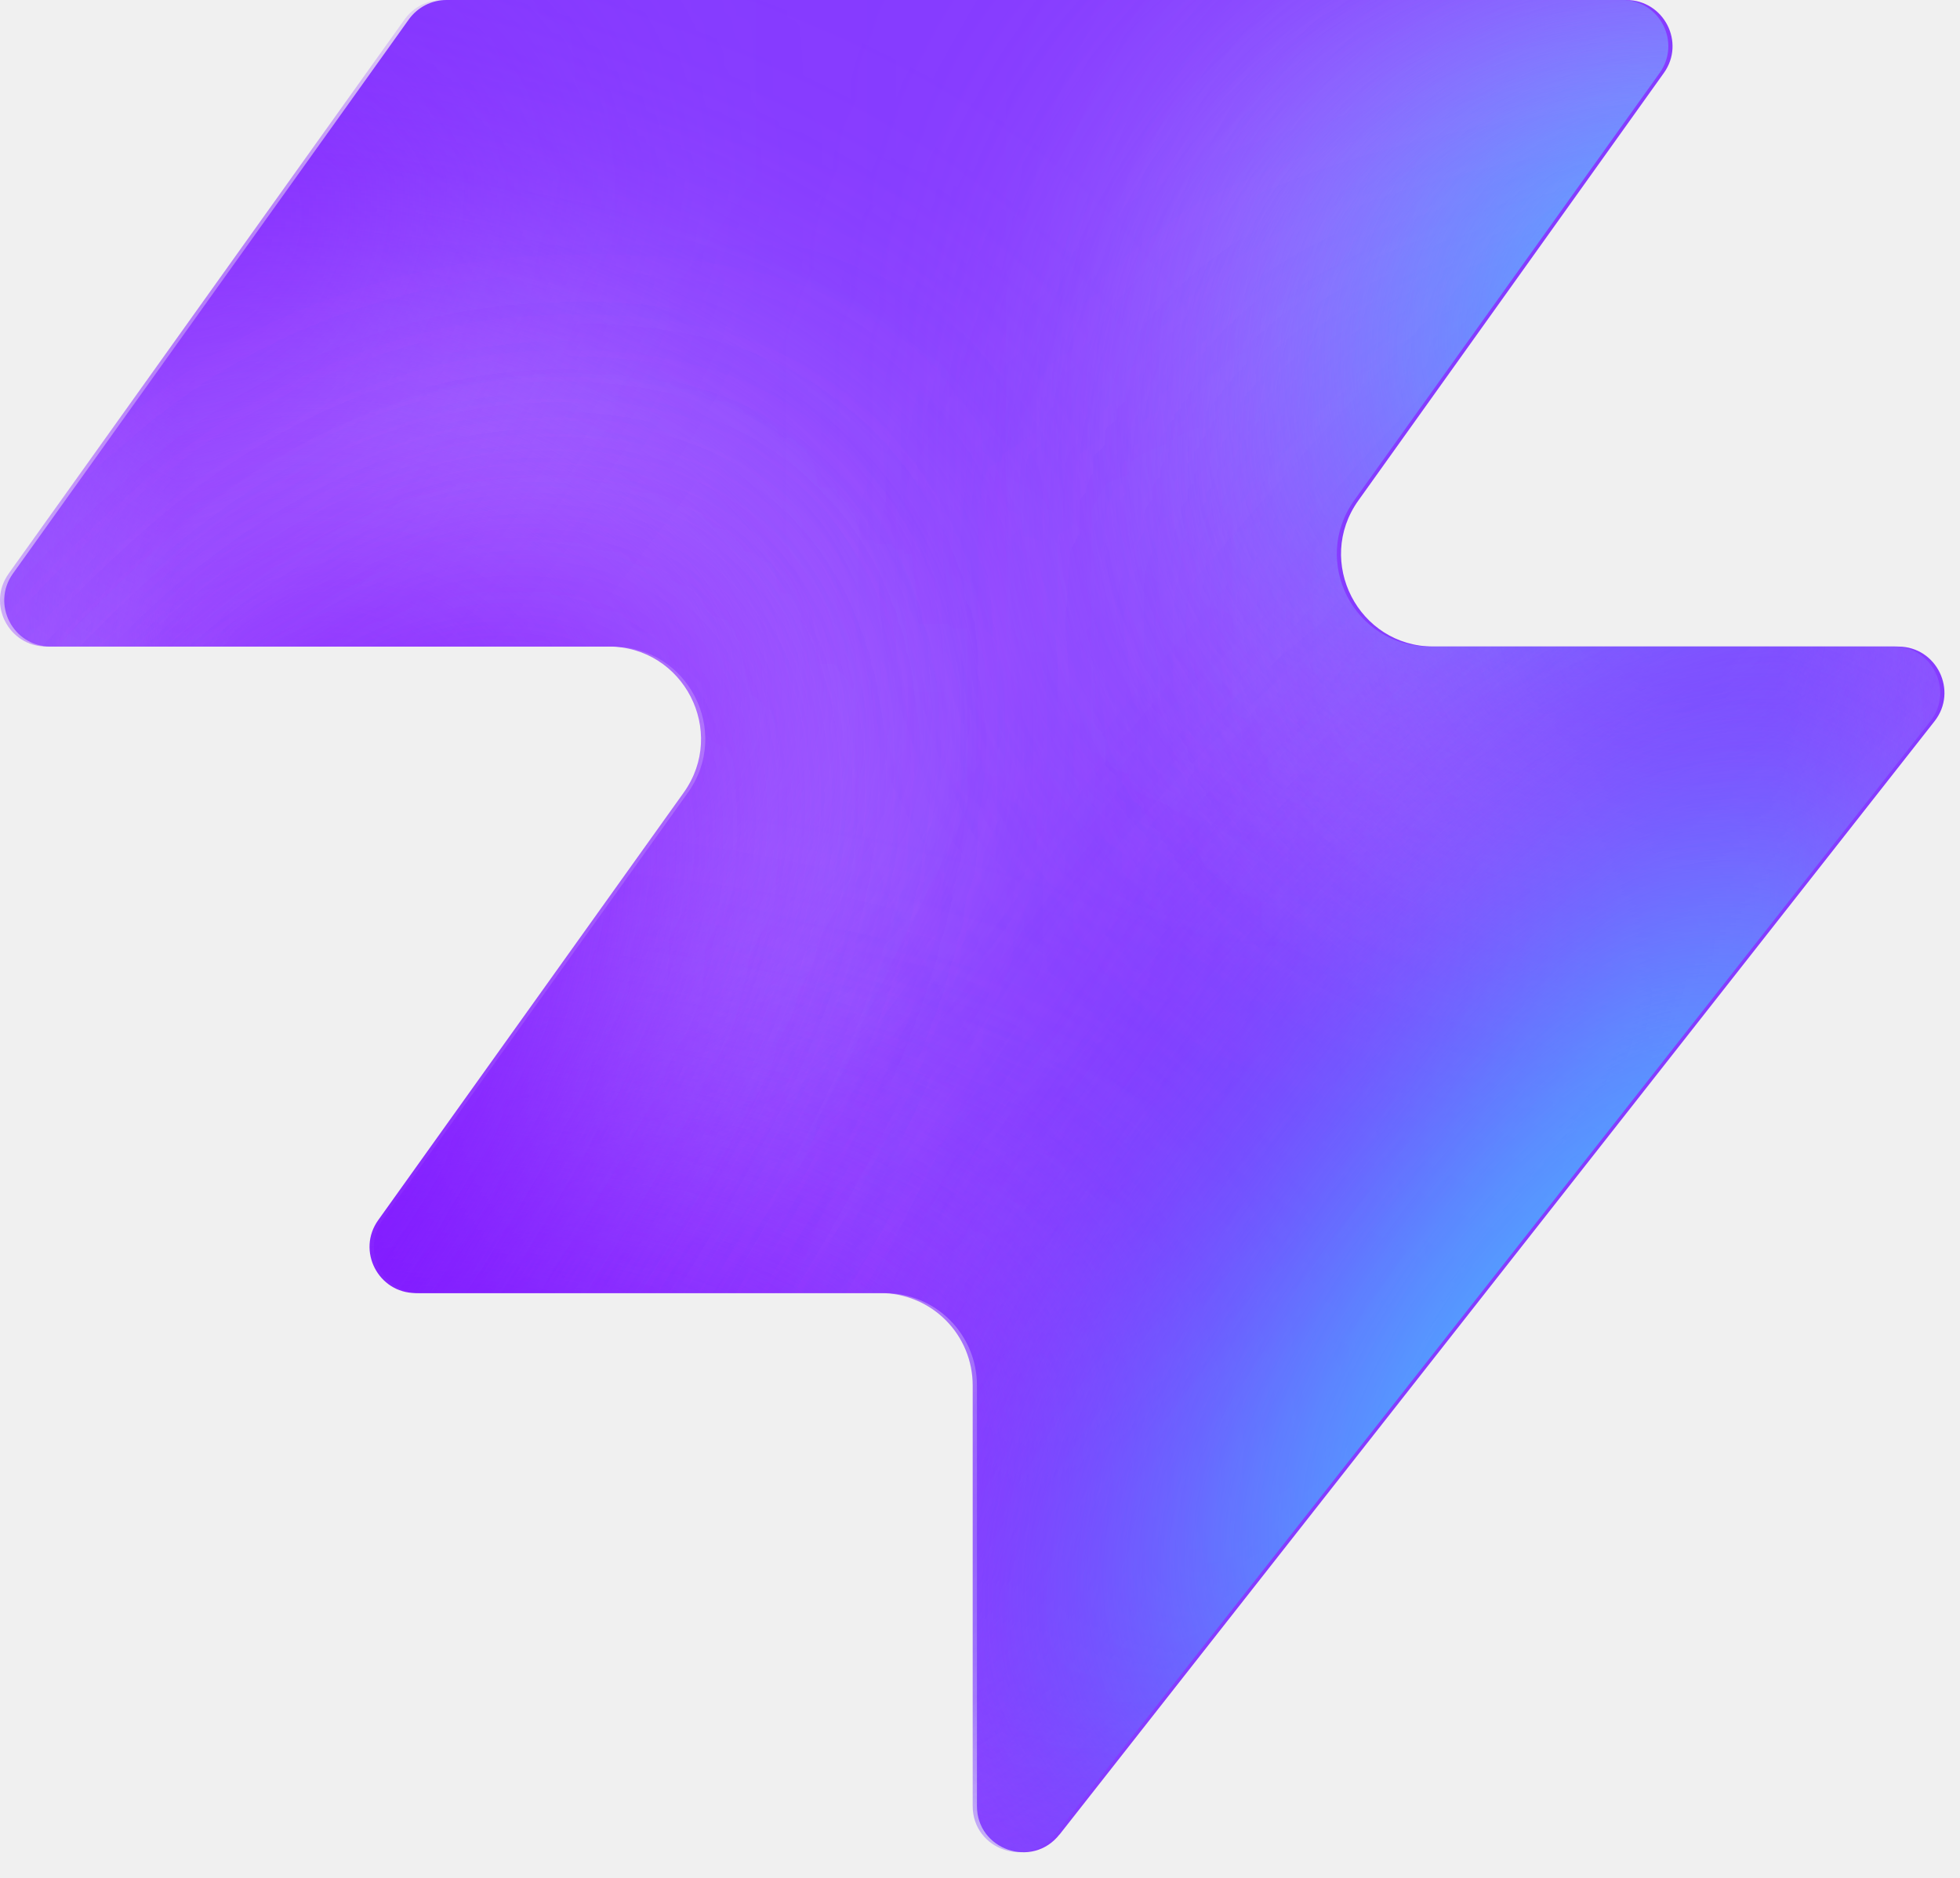
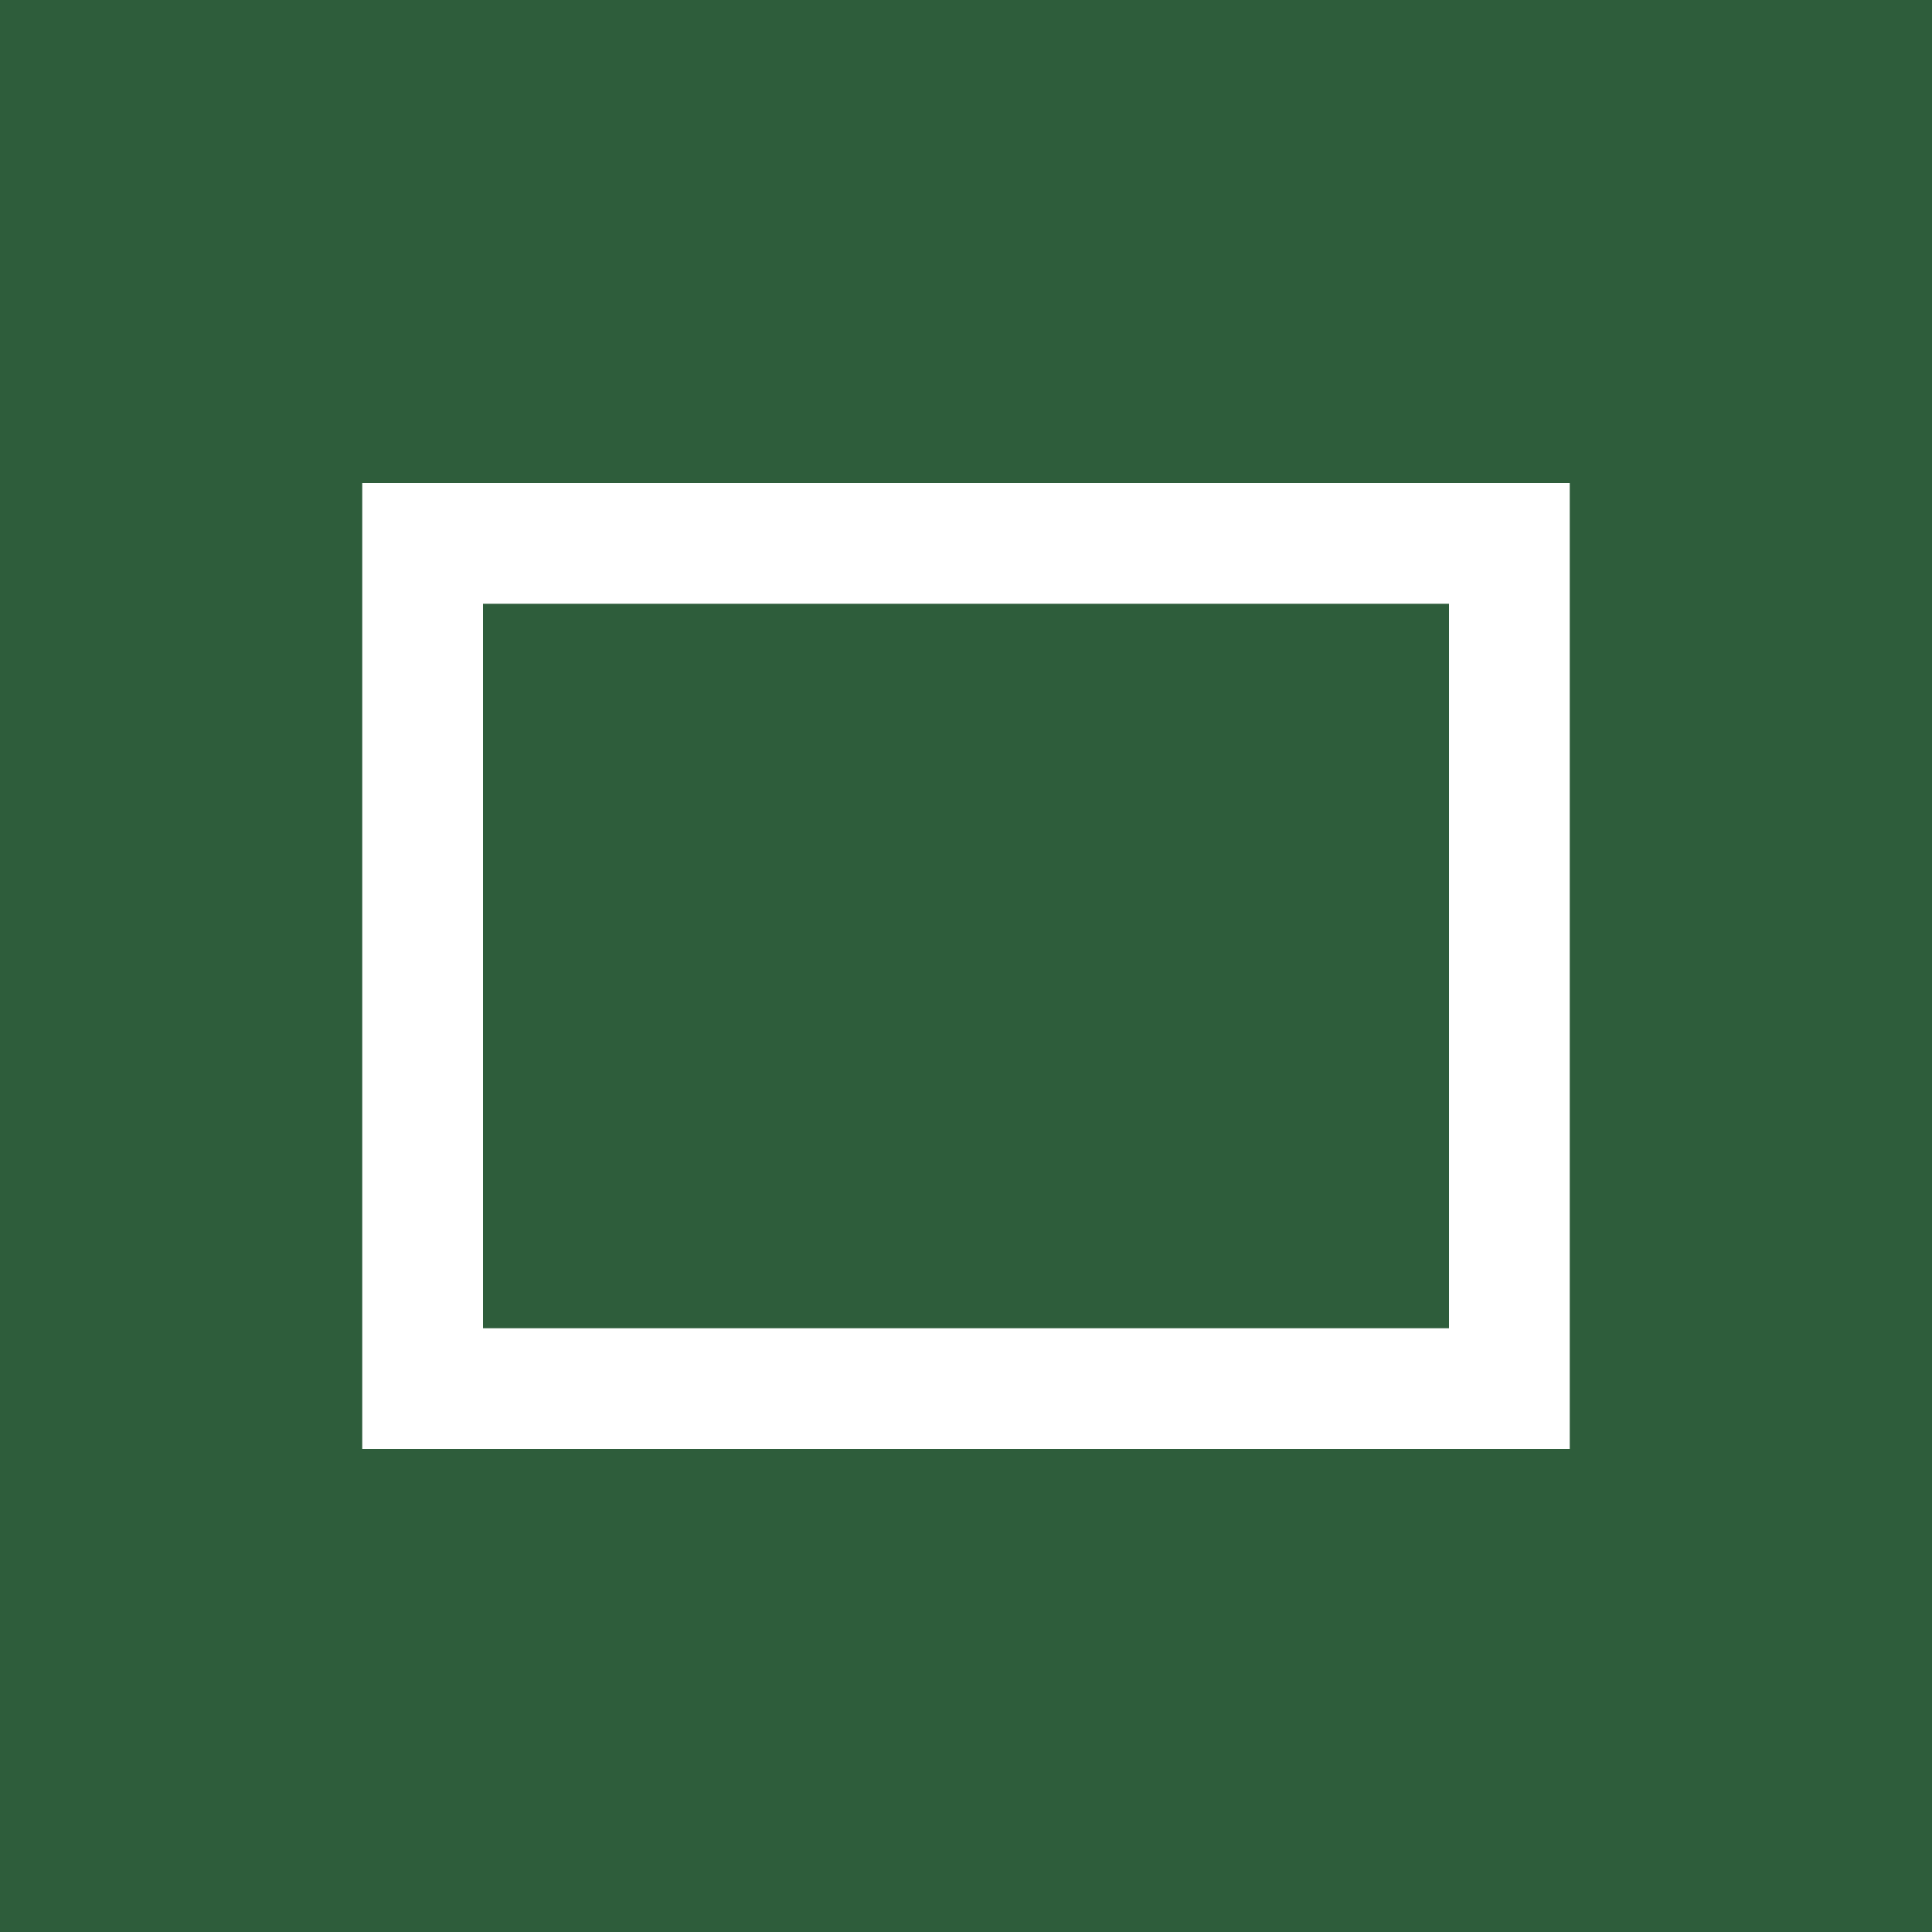
- <svg xmlns="http://www.w3.org/2000/svg" width="48" height="46" fill="none" viewBox="0 0 48 46">
-   <path fill="#863bff" d="M25.946 44.938c-.664.845-2.021.375-2.021-.698V33.937a2.26 2.26 0 0 0-2.262-2.262H10.287c-.92 0-1.456-1.04-.92-1.788l7.48-10.471c1.07-1.497 0-3.578-1.842-3.578H1.237c-.92 0-1.456-1.04-.92-1.788L10.013.474c.214-.297.556-.474.92-.474h28.894c.92 0 1.456 1.04.92 1.788l-7.48 10.471c-1.07 1.498 0 3.579 1.842 3.579h11.377c.943 0 1.473 1.088.89 1.83L25.947 44.94z" style="fill:#863bff;fill:color(display-p3 .525 .23 1);fill-opacity:1" />
-   <mask id="a" width="48" height="46" x="0" y="0" maskUnits="userSpaceOnUse" style="mask-type:alpha">
-     <path fill="#000" d="M25.842 44.938c-.664.844-2.021.375-2.021-.698V33.937a2.26 2.26 0 0 0-2.262-2.262H10.183c-.92 0-1.456-1.04-.92-1.788l7.48-10.471c1.07-1.498 0-3.579-1.842-3.579H1.133c-.92 0-1.456-1.04-.92-1.787L9.91.473c.214-.297.556-.474.92-.474h28.894c.92 0 1.456 1.04.92 1.788l-7.48 10.471c-1.07 1.498 0 3.578 1.842 3.578h11.377c.943 0 1.473 1.088.89 1.832L25.843 44.94z" style="fill:#000;fill-opacity:1" />
-   </mask>
-   <g mask="url(#a)">
-     <g filter="url(#b)">
-       <ellipse cx="5.508" cy="14.704" fill="#ede6ff" rx="5.508" ry="14.704" style="fill:#ede6ff;fill:color(display-p3 .927 .903 1);fill-opacity:1" transform="matrix(.00324 1 1 -.00324 -4.47 31.516)" />
-     </g>
-     <g filter="url(#c)">
-       <ellipse cx="10.399" cy="29.851" fill="#ede6ff" rx="10.399" ry="29.851" style="fill:#ede6ff;fill:color(display-p3 .927 .903 1);fill-opacity:1" transform="matrix(.00324 1 1 -.00324 -39.328 7.883)" />
-     </g>
-     <g filter="url(#d)">
-       <ellipse cx="5.508" cy="30.487" fill="#7e14ff" rx="5.508" ry="30.487" style="fill:#7e14ff;fill:color(display-p3 .492 .077 1);fill-opacity:1" transform="rotate(89.814 -25.913 -14.639)scale(1 -1)" />
-     </g>
-     <g filter="url(#e)">
-       <ellipse cx="5.508" cy="30.599" fill="#7e14ff" rx="5.508" ry="30.599" style="fill:#7e14ff;fill:color(display-p3 .492 .077 1);fill-opacity:1" transform="rotate(89.814 -32.644 -3.334)scale(1 -1)" />
-     </g>
-     <g filter="url(#f)">
-       <ellipse cx="5.508" cy="30.599" fill="#7e14ff" rx="5.508" ry="30.599" style="fill:#7e14ff;fill:color(display-p3 .492 .077 1);fill-opacity:1" transform="matrix(.00324 1 1 -.00324 -34.34 30.47)" />
-     </g>
-     <g filter="url(#g)">
-       <ellipse cx="14.072" cy="22.078" fill="#ede6ff" rx="14.072" ry="22.078" style="fill:#ede6ff;fill:color(display-p3 .927 .903 1);fill-opacity:1" transform="rotate(93.35 24.506 48.493)scale(-1 1)" />
-     </g>
-     <g filter="url(#h)">
-       <ellipse cx="3.47" cy="21.501" fill="#7e14ff" rx="3.47" ry="21.501" style="fill:#7e14ff;fill:color(display-p3 .492 .077 1);fill-opacity:1" transform="rotate(89.009 28.708 47.59)scale(-1 1)" />
-     </g>
-     <g filter="url(#i)">
-       <ellipse cx="3.47" cy="21.501" fill="#7e14ff" rx="3.47" ry="21.501" style="fill:#7e14ff;fill:color(display-p3 .492 .077 1);fill-opacity:1" transform="rotate(89.009 28.708 47.59)scale(-1 1)" />
-     </g>
-     <g filter="url(#j)">
-       <ellipse cx=".387" cy="8.972" fill="#7e14ff" rx="4.407" ry="29.108" style="fill:#7e14ff;fill:color(display-p3 .492 .077 1);fill-opacity:1" transform="rotate(39.51 .387 8.972)" />
-     </g>
-     <g filter="url(#k)">
-       <ellipse cx="47.523" cy="-6.092" fill="#7e14ff" rx="4.407" ry="29.108" style="fill:#7e14ff;fill:color(display-p3 .492 .077 1);fill-opacity:1" transform="rotate(37.892 47.523 -6.092)" />
-     </g>
-     <g filter="url(#l)">
-       <ellipse cx="41.412" cy="6.333" fill="#47bfff" rx="5.971" ry="9.665" style="fill:#47bfff;fill:color(display-p3 .28 .748 1);fill-opacity:1" transform="rotate(37.892 41.412 6.333)" />
-     </g>
-     <g filter="url(#m)">
-       <ellipse cx="-1.879" cy="38.332" fill="#7e14ff" rx="4.407" ry="29.108" style="fill:#7e14ff;fill:color(display-p3 .492 .077 1);fill-opacity:1" transform="rotate(37.892 -1.88 38.332)" />
-     </g>
-     <g filter="url(#n)">
-       <ellipse cx="-1.879" cy="38.332" fill="#7e14ff" rx="4.407" ry="29.108" style="fill:#7e14ff;fill:color(display-p3 .492 .077 1);fill-opacity:1" transform="rotate(37.892 -1.88 38.332)" />
-     </g>
-     <g filter="url(#o)">
-       <ellipse cx="35.651" cy="29.907" fill="#7e14ff" rx="4.407" ry="29.108" style="fill:#7e14ff;fill:color(display-p3 .492 .077 1);fill-opacity:1" transform="rotate(37.892 35.651 29.907)" />
-     </g>
-     <g filter="url(#p)">
-       <ellipse cx="38.418" cy="32.4" fill="#47bfff" rx="5.971" ry="15.297" style="fill:#47bfff;fill:color(display-p3 .28 .748 1);fill-opacity:1" transform="rotate(37.892 38.418 32.4)" />
-     </g>
-   </g>
-   <defs>
-     <filter id="b" width="60.045" height="41.654" x="-19.77" y="16.149" color-interpolation-filters="sRGB" filterUnits="userSpaceOnUse">
-       <feFlood flood-opacity="0" result="BackgroundImageFix" />
-       <feBlend in="SourceGraphic" in2="BackgroundImageFix" result="shape" />
-       <feGaussianBlur result="effect1_foregroundBlur_2002_17158" stdDeviation="7.659" />
-     </filter>
-     <filter id="c" width="90.34" height="51.437" x="-54.613" y="-7.533" color-interpolation-filters="sRGB" filterUnits="userSpaceOnUse">
-       <feFlood flood-opacity="0" result="BackgroundImageFix" />
-       <feBlend in="SourceGraphic" in2="BackgroundImageFix" result="shape" />
-       <feGaussianBlur result="effect1_foregroundBlur_2002_17158" stdDeviation="7.659" />
-     </filter>
-     <filter id="d" width="79.355" height="29.4" x="-49.64" y="2.03" color-interpolation-filters="sRGB" filterUnits="userSpaceOnUse">
-       <feFlood flood-opacity="0" result="BackgroundImageFix" />
-       <feBlend in="SourceGraphic" in2="BackgroundImageFix" result="shape" />
-       <feGaussianBlur result="effect1_foregroundBlur_2002_17158" stdDeviation="4.596" />
-     </filter>
-     <filter id="e" width="79.579" height="29.4" x="-45.045" y="20.029" color-interpolation-filters="sRGB" filterUnits="userSpaceOnUse">
-       <feFlood flood-opacity="0" result="BackgroundImageFix" />
-       <feBlend in="SourceGraphic" in2="BackgroundImageFix" result="shape" />
-       <feGaussianBlur result="effect1_foregroundBlur_2002_17158" stdDeviation="4.596" />
-     </filter>
-     <filter id="f" width="79.579" height="29.4" x="-43.513" y="21.178" color-interpolation-filters="sRGB" filterUnits="userSpaceOnUse">
-       <feFlood flood-opacity="0" result="BackgroundImageFix" />
-       <feBlend in="SourceGraphic" in2="BackgroundImageFix" result="shape" />
-       <feGaussianBlur result="effect1_foregroundBlur_2002_17158" stdDeviation="4.596" />
-     </filter>
-     <filter id="g" width="74.749" height="58.852" x="15.756" y="-17.901" color-interpolation-filters="sRGB" filterUnits="userSpaceOnUse">
-       <feFlood flood-opacity="0" result="BackgroundImageFix" />
-       <feBlend in="SourceGraphic" in2="BackgroundImageFix" result="shape" />
-       <feGaussianBlur result="effect1_foregroundBlur_2002_17158" stdDeviation="7.659" />
-     </filter>
-     <filter id="h" width="61.377" height="25.362" x="23.548" y="2.284" color-interpolation-filters="sRGB" filterUnits="userSpaceOnUse">
-       <feFlood flood-opacity="0" result="BackgroundImageFix" />
-       <feBlend in="SourceGraphic" in2="BackgroundImageFix" result="shape" />
-       <feGaussianBlur result="effect1_foregroundBlur_2002_17158" stdDeviation="4.596" />
-     </filter>
-     <filter id="i" width="61.377" height="25.362" x="23.548" y="2.284" color-interpolation-filters="sRGB" filterUnits="userSpaceOnUse">
-       <feFlood flood-opacity="0" result="BackgroundImageFix" />
-       <feBlend in="SourceGraphic" in2="BackgroundImageFix" result="shape" />
-       <feGaussianBlur result="effect1_foregroundBlur_2002_17158" stdDeviation="4.596" />
-     </filter>
-     <filter id="j" width="56.045" height="63.649" x="-27.636" y="-22.853" color-interpolation-filters="sRGB" filterUnits="userSpaceOnUse">
-       <feFlood flood-opacity="0" result="BackgroundImageFix" />
-       <feBlend in="SourceGraphic" in2="BackgroundImageFix" result="shape" />
-       <feGaussianBlur result="effect1_foregroundBlur_2002_17158" stdDeviation="4.596" />
-     </filter>
-     <filter id="k" width="54.814" height="64.646" x="20.116" y="-38.415" color-interpolation-filters="sRGB" filterUnits="userSpaceOnUse">
-       <feFlood flood-opacity="0" result="BackgroundImageFix" />
-       <feBlend in="SourceGraphic" in2="BackgroundImageFix" result="shape" />
-       <feGaussianBlur result="effect1_foregroundBlur_2002_17158" stdDeviation="4.596" />
-     </filter>
-     <filter id="l" width="33.541" height="35.313" x="24.641" y="-11.323" color-interpolation-filters="sRGB" filterUnits="userSpaceOnUse">
-       <feFlood flood-opacity="0" result="BackgroundImageFix" />
-       <feBlend in="SourceGraphic" in2="BackgroundImageFix" result="shape" />
-       <feGaussianBlur result="effect1_foregroundBlur_2002_17158" stdDeviation="4.596" />
-     </filter>
-     <filter id="m" width="54.814" height="64.646" x="-29.286" y="6.009" color-interpolation-filters="sRGB" filterUnits="userSpaceOnUse">
-       <feFlood flood-opacity="0" result="BackgroundImageFix" />
-       <feBlend in="SourceGraphic" in2="BackgroundImageFix" result="shape" />
-       <feGaussianBlur result="effect1_foregroundBlur_2002_17158" stdDeviation="4.596" />
-     </filter>
-     <filter id="n" width="54.814" height="64.646" x="-29.286" y="6.009" color-interpolation-filters="sRGB" filterUnits="userSpaceOnUse">
-       <feFlood flood-opacity="0" result="BackgroundImageFix" />
-       <feBlend in="SourceGraphic" in2="BackgroundImageFix" result="shape" />
-       <feGaussianBlur result="effect1_foregroundBlur_2002_17158" stdDeviation="4.596" />
-     </filter>
-     <filter id="o" width="54.814" height="64.646" x="8.244" y="-2.416" color-interpolation-filters="sRGB" filterUnits="userSpaceOnUse">
-       <feFlood flood-opacity="0" result="BackgroundImageFix" />
-       <feBlend in="SourceGraphic" in2="BackgroundImageFix" result="shape" />
-       <feGaussianBlur result="effect1_foregroundBlur_2002_17158" stdDeviation="4.596" />
-     </filter>
-     <filter id="p" width="39.409" height="43.623" x="18.713" y="10.588" color-interpolation-filters="sRGB" filterUnits="userSpaceOnUse">
-       <feFlood flood-opacity="0" result="BackgroundImageFix" />
-       <feBlend in="SourceGraphic" in2="BackgroundImageFix" result="shape" />
-       <feGaussianBlur result="effect1_foregroundBlur_2002_17158" stdDeviation="4.596" />
-     </filter>
-   </defs>
+ <svg xmlns="http://www.w3.org/2000/svg" viewBox="0 0 32 32">
+   <rect width="32" height="32" fill="#2e5d3b" />
+   <rect x="7" y="9" width="18" height="14" fill="none" stroke="#fff" stroke-width="2" />
</svg>
